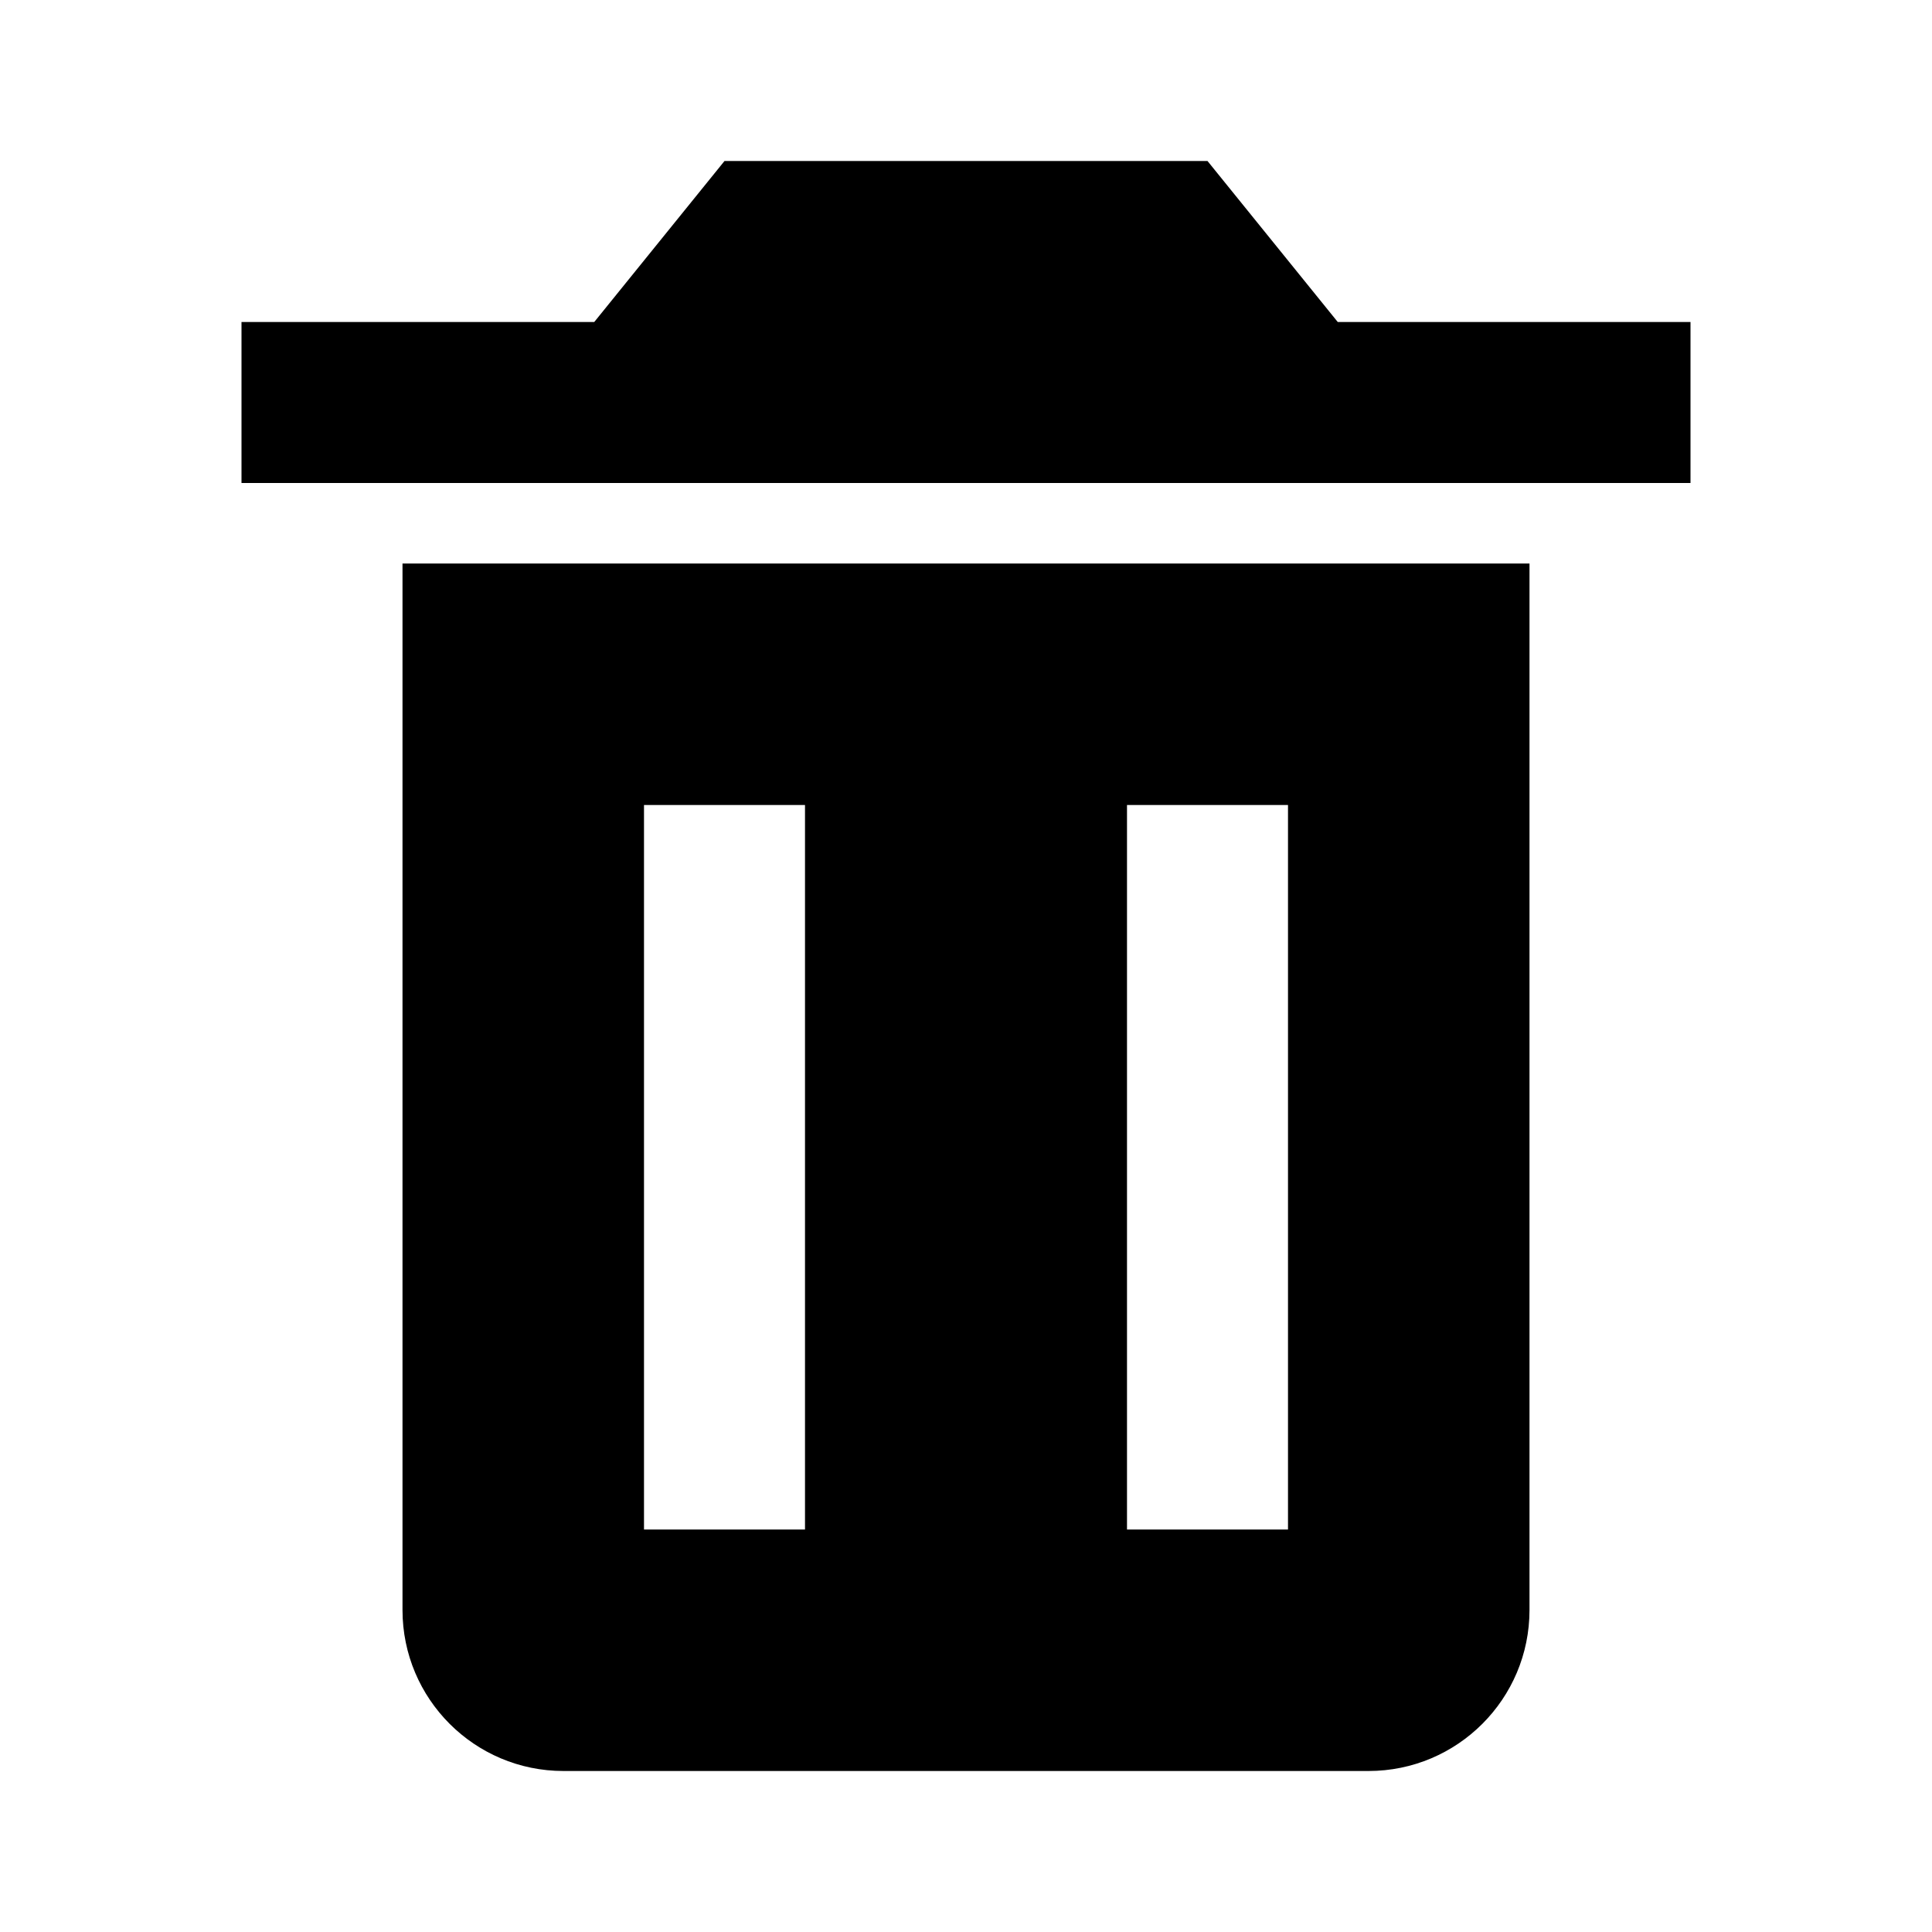
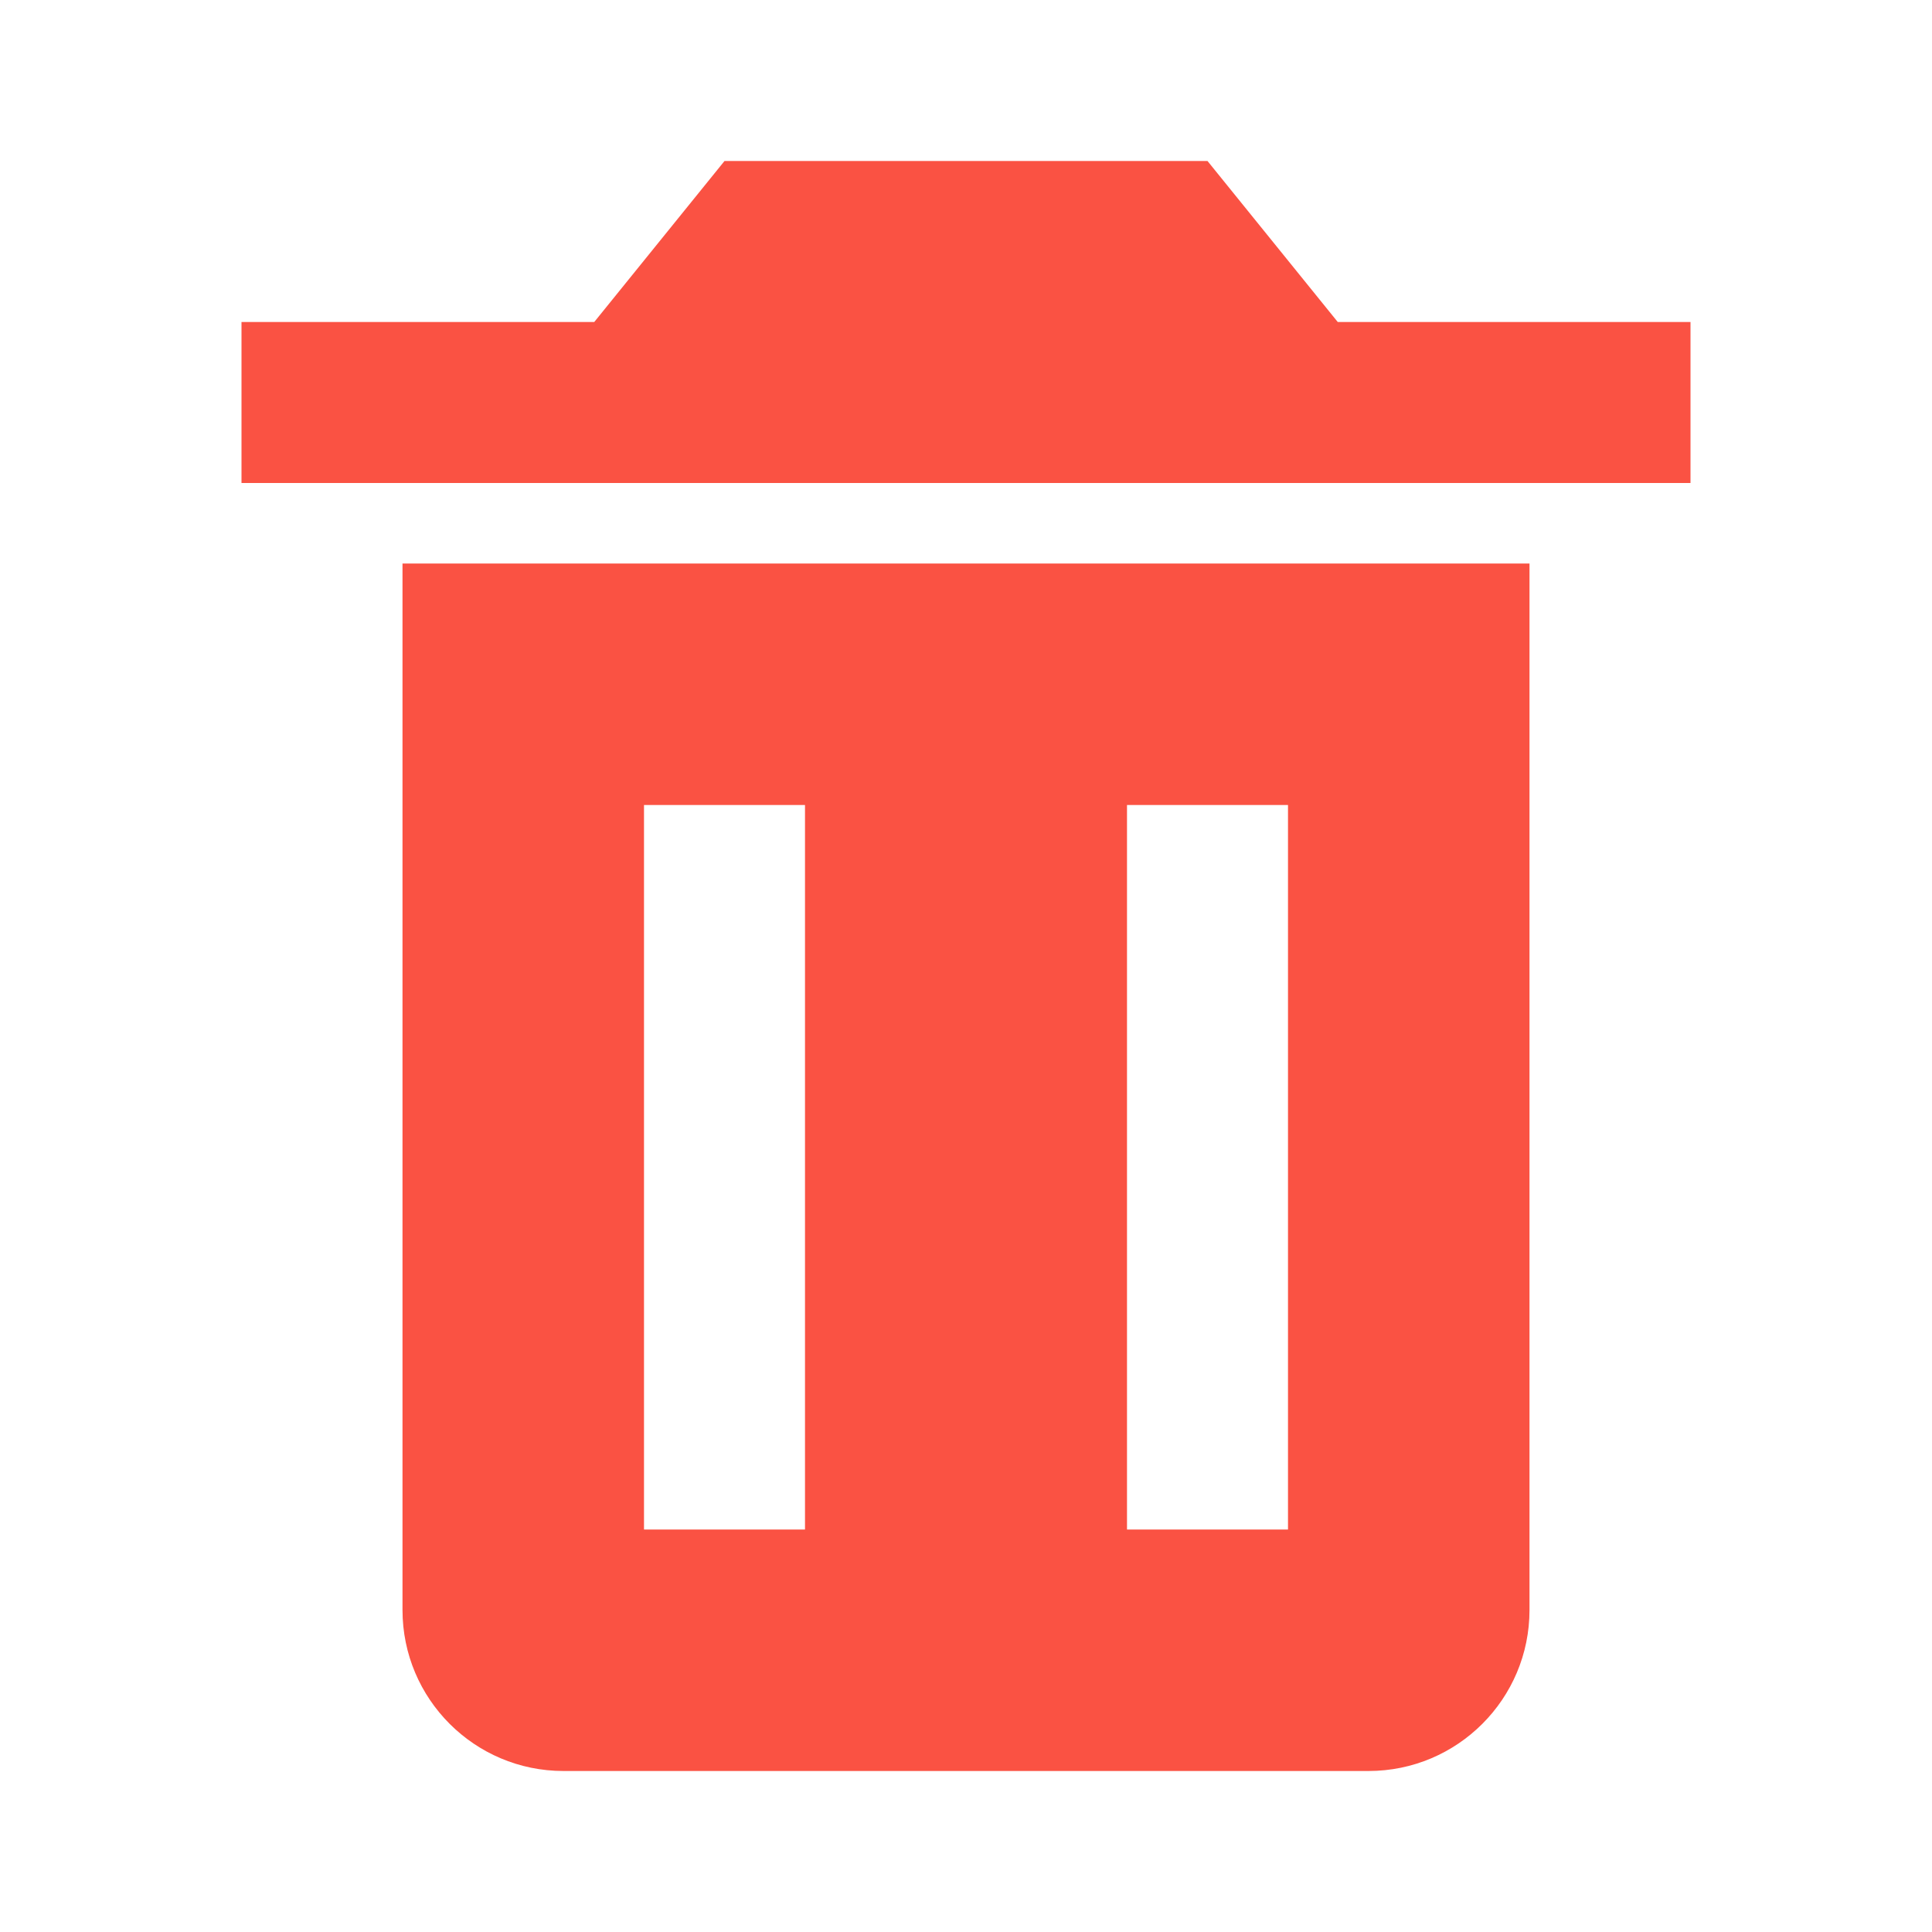
- <svg xmlns="http://www.w3.org/2000/svg" width="24" height="24" viewBox="0 0 24 24" style="fill: rgba(0, 0, 0, 1);transform: ;msFilter:;">
+ <svg xmlns="http://www.w3.org/2000/svg" width="24" height="24" viewBox="0 0 24 24" style="fill: #FA5243;transform: ;msFilter:;">
  <path d="M6 7H5v13a2 2 0 0 0 2 2h10a2 2 0 0 0 2-2V7H6zm4 12H8v-9h2v9zm6 0h-2v-9h2v9zm.618-15L15 2H9L7.382 4H3v2h18V4z" />
</svg>
